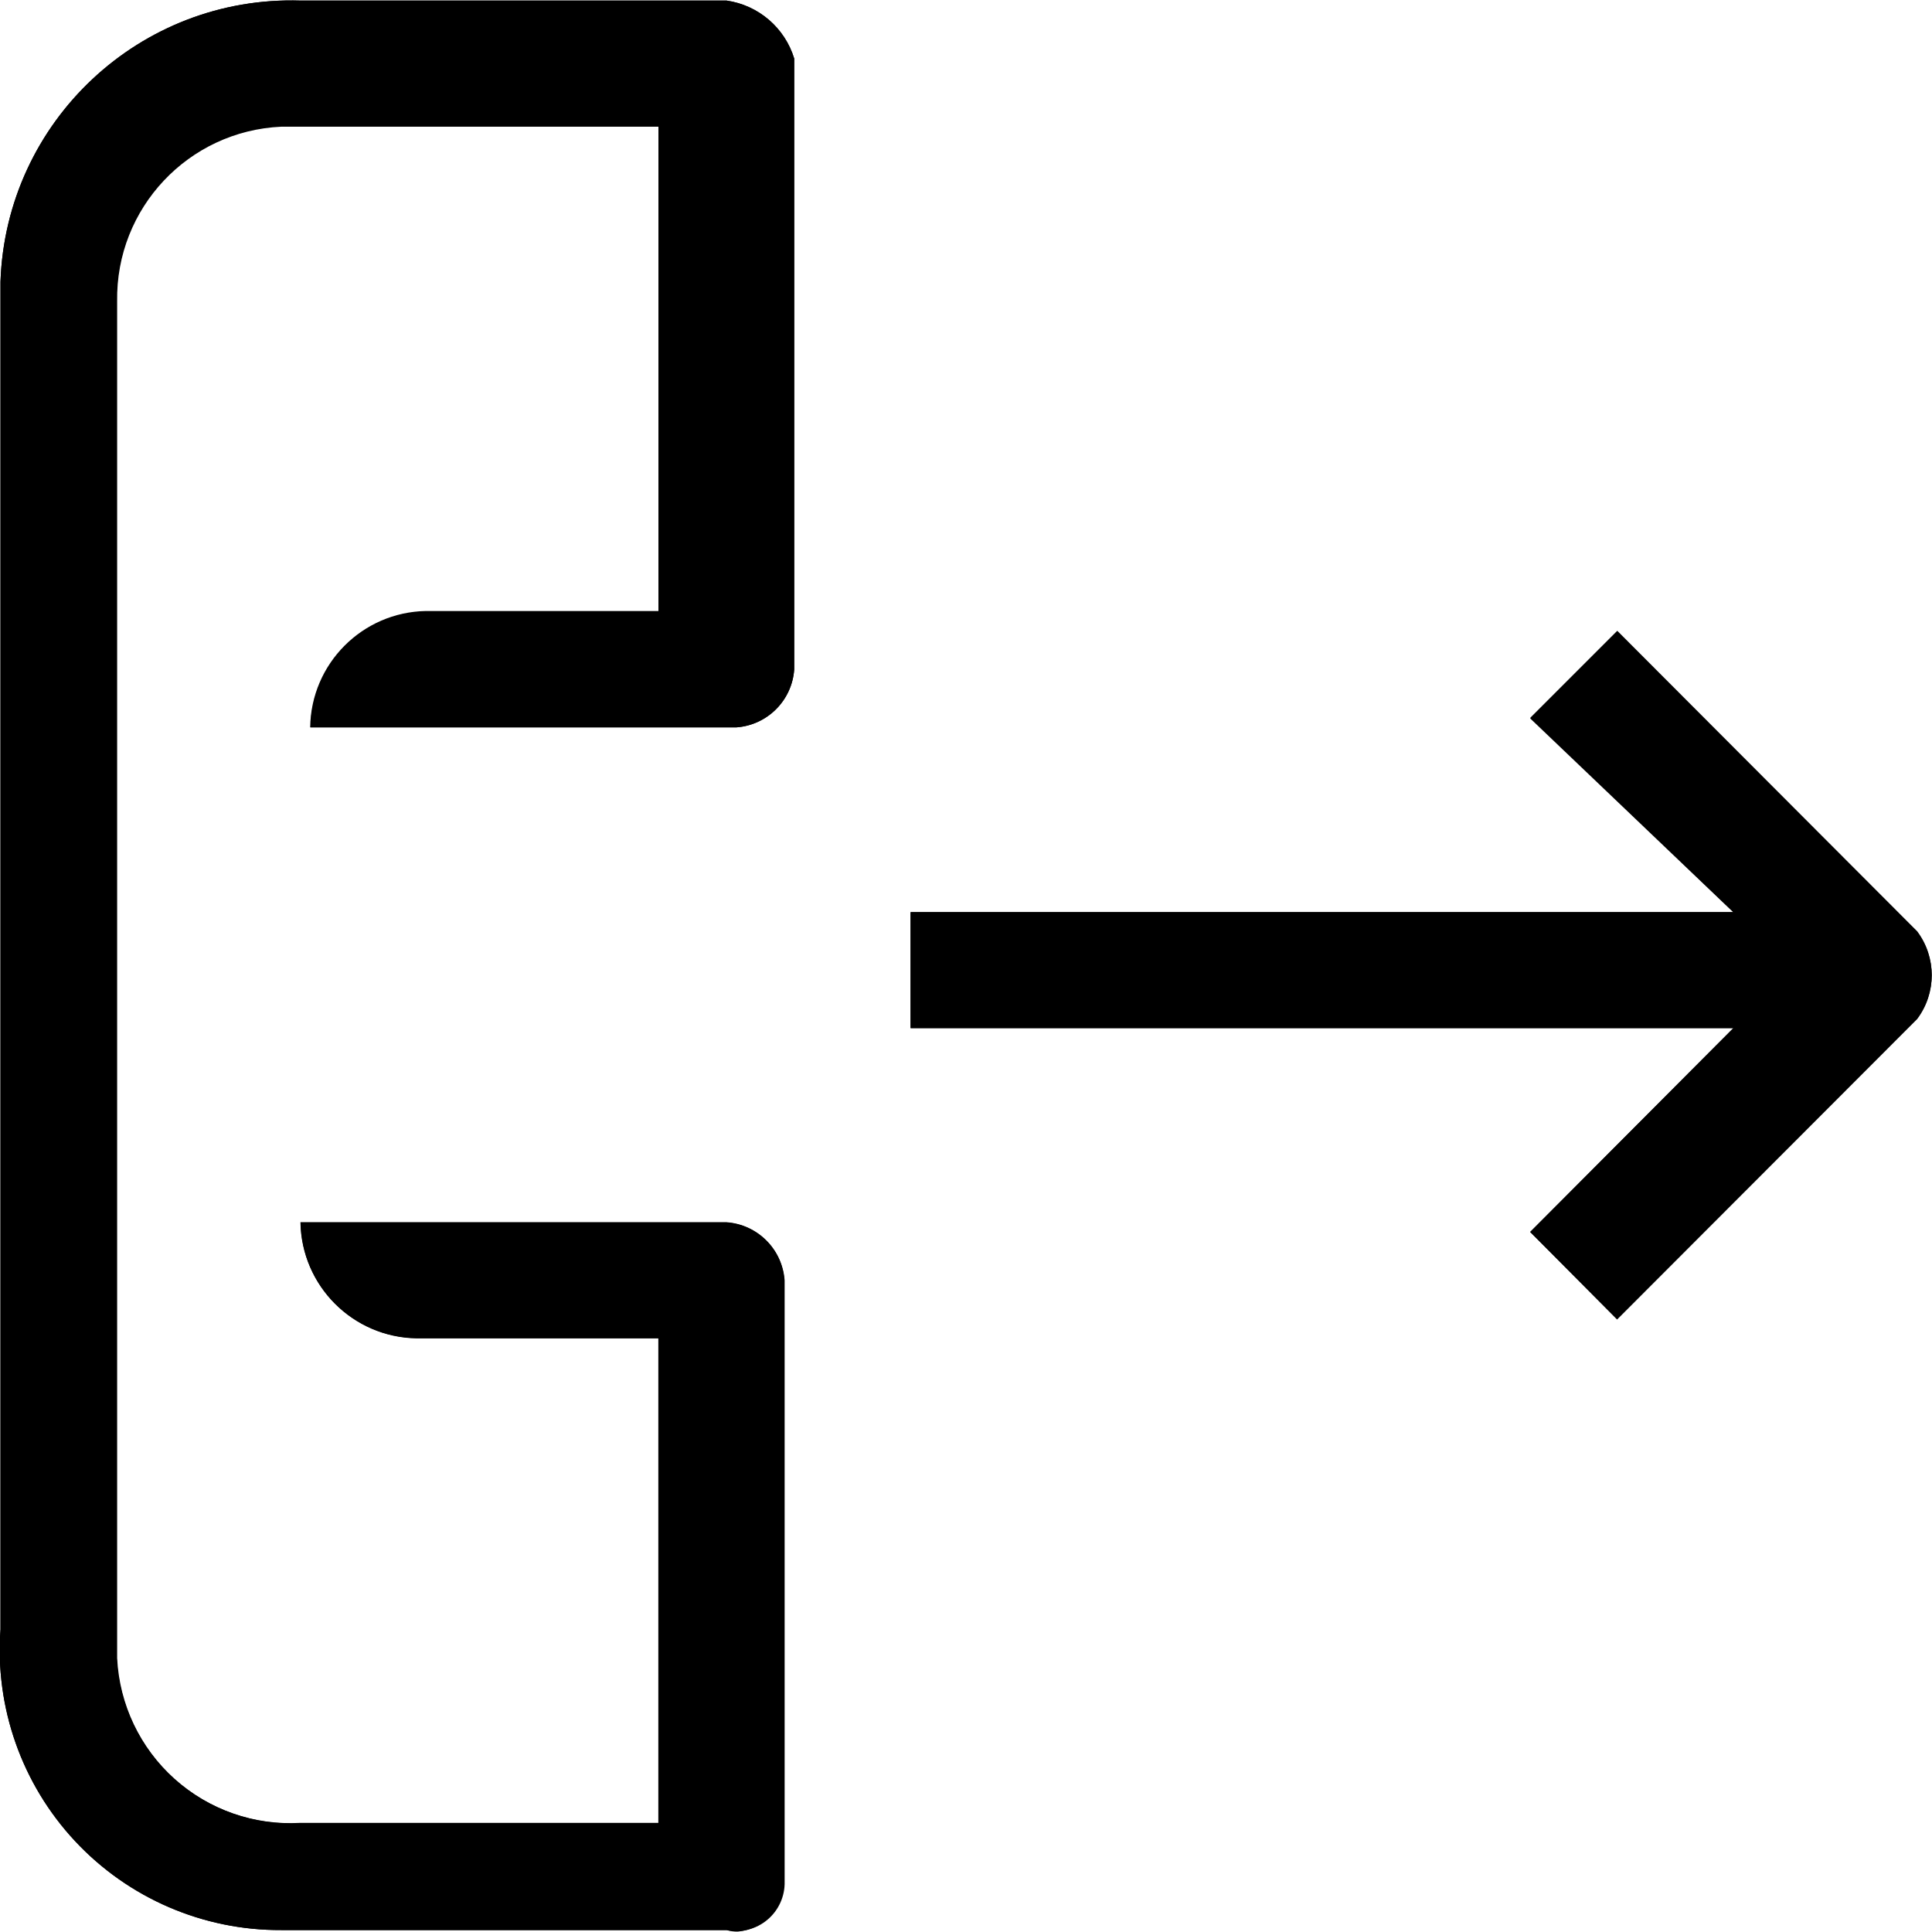
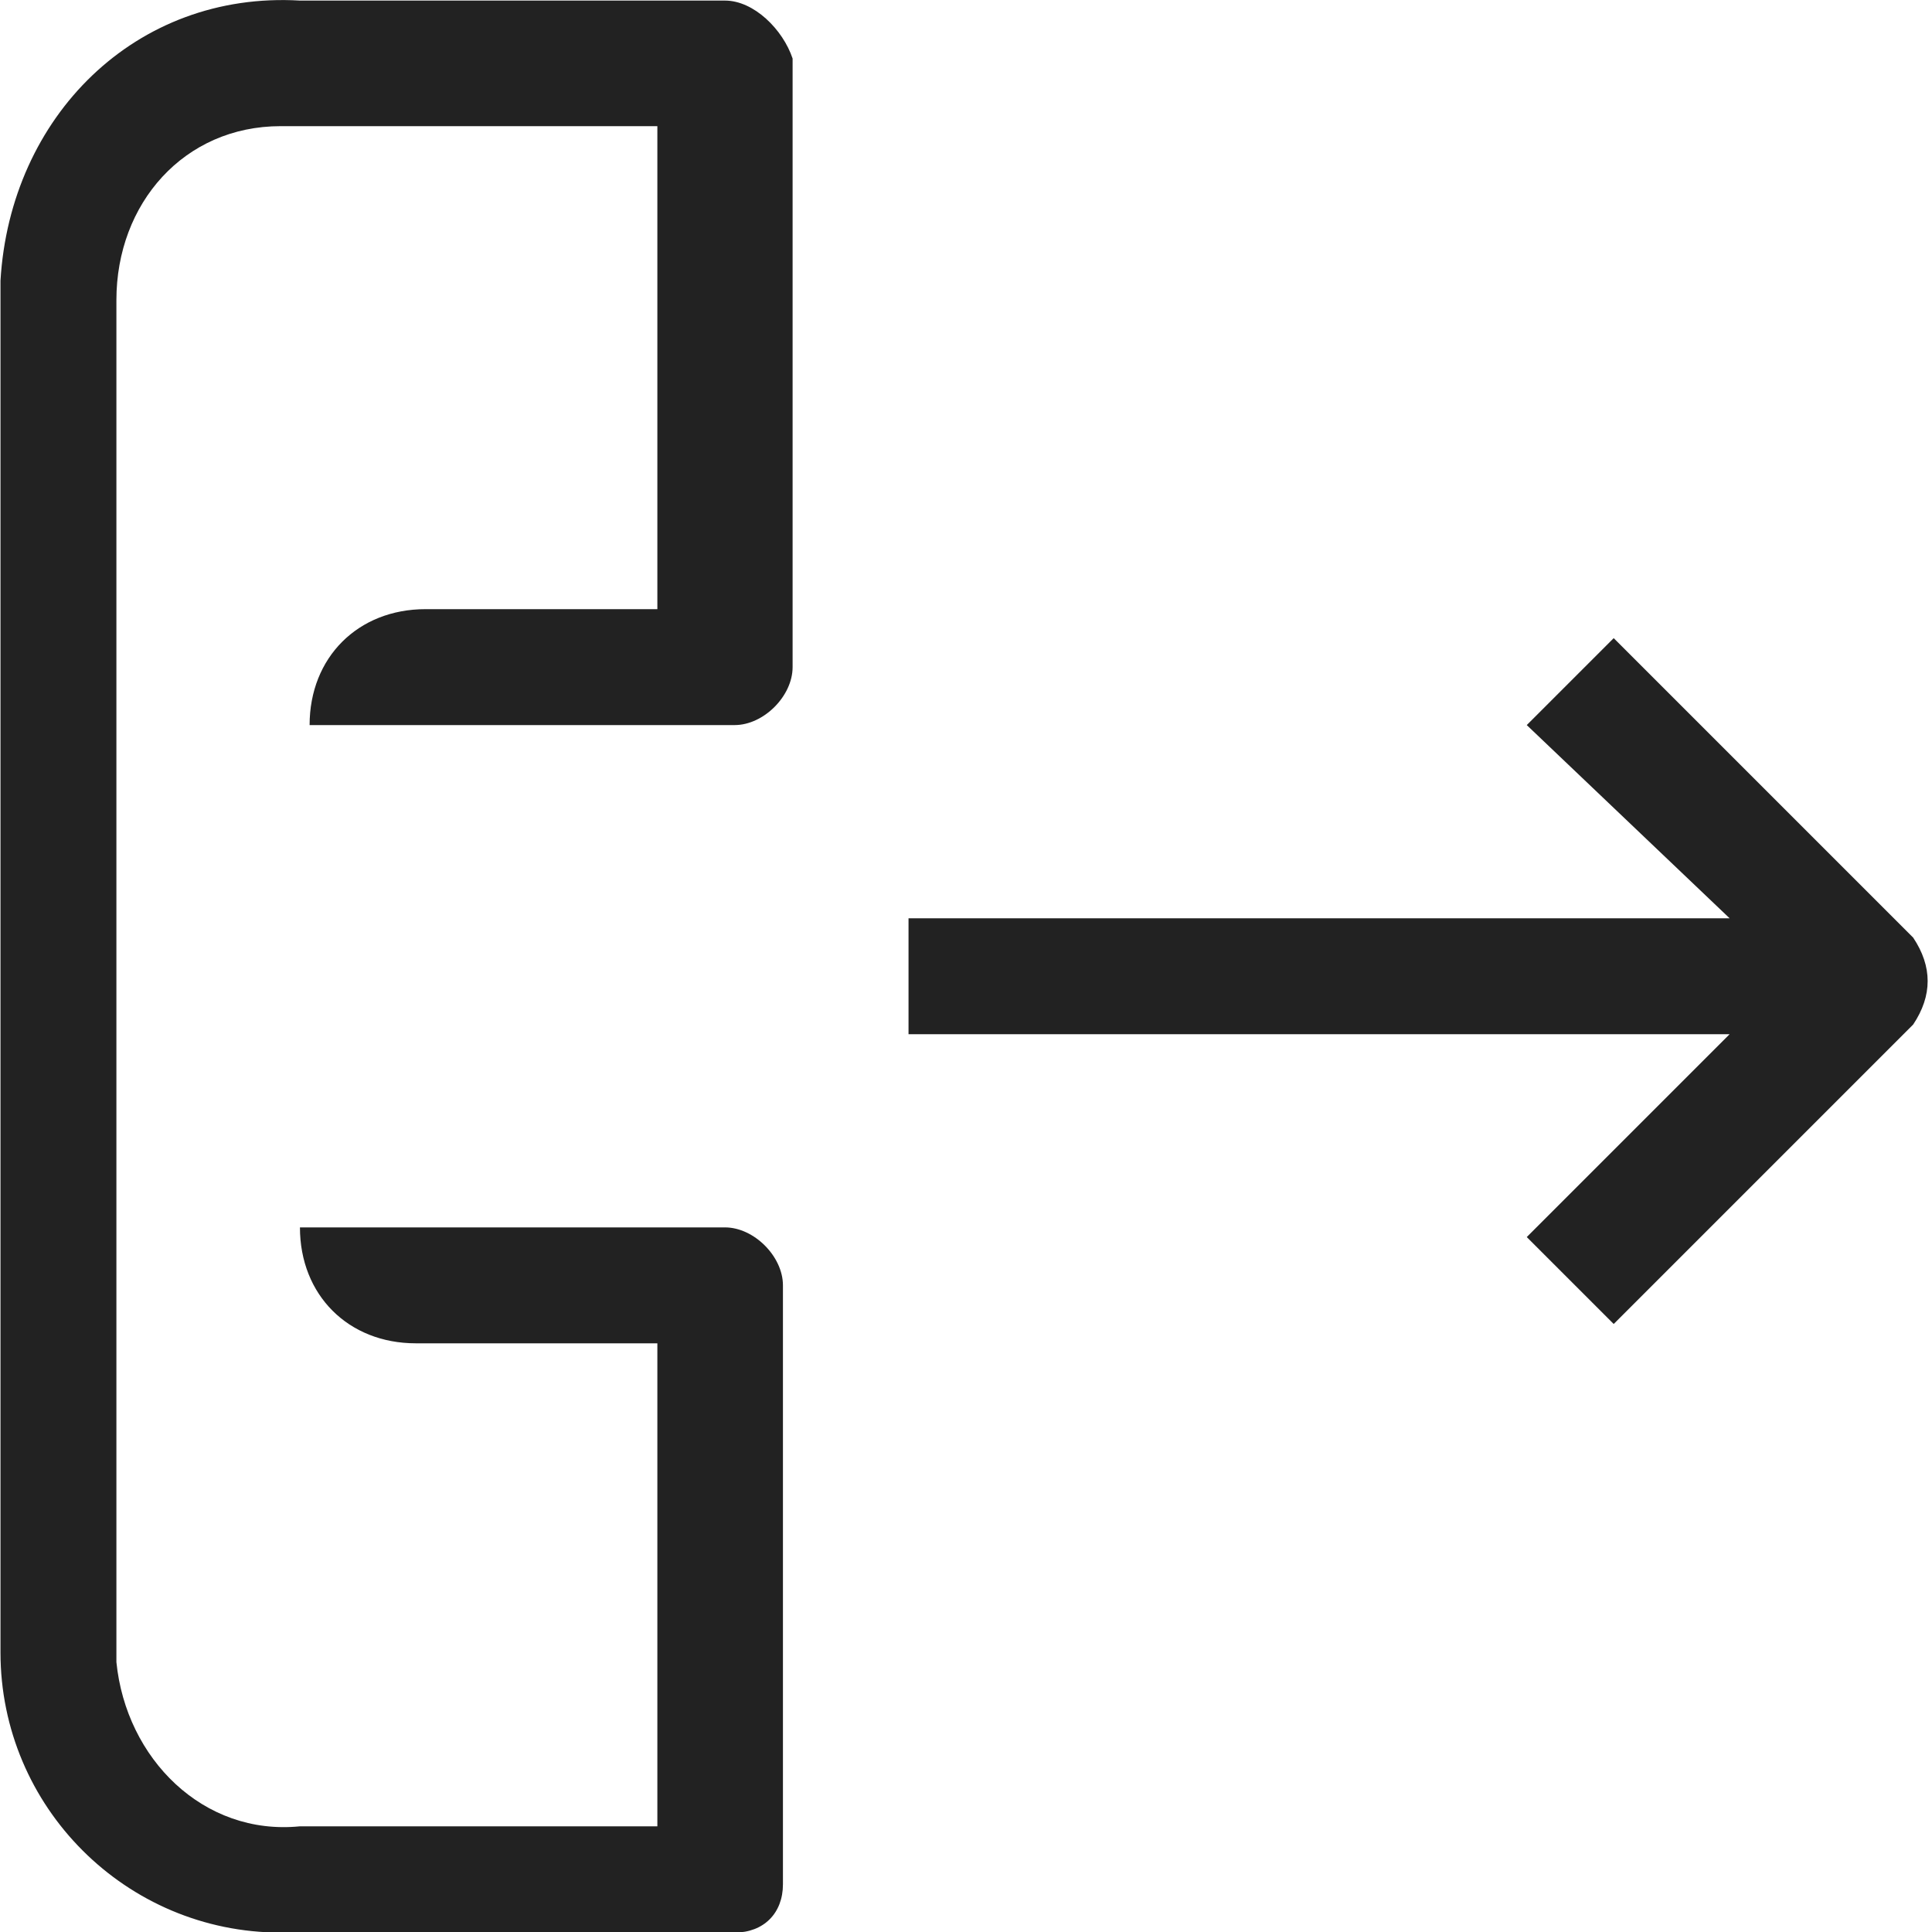
- <svg xmlns="http://www.w3.org/2000/svg" width="20.006" height="20.006" viewBox="0 0 20.006 20.006">
-   <defs />
+ <svg xmlns="http://www.w3.org/2000/svg" version="1.1" id="Слой_1" x="0px" y="0px" width="20px" height="20px" viewBox="0 0 20 20" style="enable-background:new 0 0 20 20;" xml:space="preserve">
+   <style type="text/css">
+ 	.st0{fill:#222222;}
+ </style>
  <g transform="translate(-266.995 -964.994)">
-     <g transform="translate(267 965)">
-       <path d="M17.945,9.438H9.424v1.2h8.521L15.84,12.751l.9.9,3.108-3.113a.75.75,0,0,0,0-.9L16.742,6.526l-.9.9Z" />
-       <path d="M8.12,19.478V13.253a.647.647,0,0,0-.6-.6H3.108a1.22,1.22,0,0,0,1.2,1.2H6.817v5.02H3.108a1.8,1.8,0,0,1-1.9-1.707V3.113a1.78,1.78,0,0,1,1.7-1.807h3.91v5.02H4.411a1.22,1.22,0,0,0-1.2,1.2H7.619a.647.647,0,0,0,.6-.6V.6a.86.86,0,0,0-.7-.6H3.108A3.015,3.015,0,0,0,0,2.912V16.868A2.9,2.9,0,0,0,2.907,19.98H7.519A.5.5,0,0,0,8.12,19.478Z" />
-     </g>
-     <path d="M274.519,984.98h-4.612A2.9,2.9,0,0,1,267,981.868V967.911A3.015,3.015,0,0,1,270.108,965h4.411a.861.861,0,0,1,.7.6v6.326a.647.647,0,0,1-.6.6h-4.412a1.221,1.221,0,0,1,1.2-1.205h2.406V966.3h-3.91a1.78,1.78,0,0,0-1.7,1.807v14.057a1.8,1.8,0,0,0,1.9,1.706h3.709v-5.02h-2.506a1.22,1.22,0,0,1-1.2-1.2h4.411a.647.647,0,0,1,.6.6v6.225a.529.529,0,0,1-.482.521A.373.373,0,0,1,274.519,984.98Zm8.321-7.229,2.105-2.109h-8.521v-1.2h8.521l-2.105-2.009.9-.9,3.108,3.113a.75.75,0,0,1,0,.9l-3.108,3.112Z" />
+     <path class="st0" d="M274.5,985h-4.6c-1.6,0-2.9-1.3-2.9-2.9c0-0.1,0-0.2,0-0.2v-14c0.1-1.7,1.4-3,3.1-2.9h4.4   c0.3,0,0.6,0.3,0.7,0.6v6.3c0,0.3-0.3,0.6-0.6,0.6h-4.4c0-0.7,0.5-1.2,1.2-1.2h2.4v-5h-3.9c-1,0-1.7,0.8-1.7,1.8v14.1   c0.1,1,0.9,1.8,1.9,1.7c0,0,0,0,0,0h3.7v-5h-2.5c-0.7,0-1.2-0.5-1.2-1.2h4.4c0.3,0,0.6,0.3,0.6,0.6v6.2c0,0.3-0.2,0.5-0.5,0.5   C274.6,985,274.6,985,274.5,985z M282.8,977.8l2.1-2.1h-8.5v-1.2h8.5l-2.1-2l0.9-0.9l3.1,3.1c0.2,0.3,0.2,0.6,0,0.9l-3.1,3.1   L282.8,977.8z" />
  </g>
</svg>
